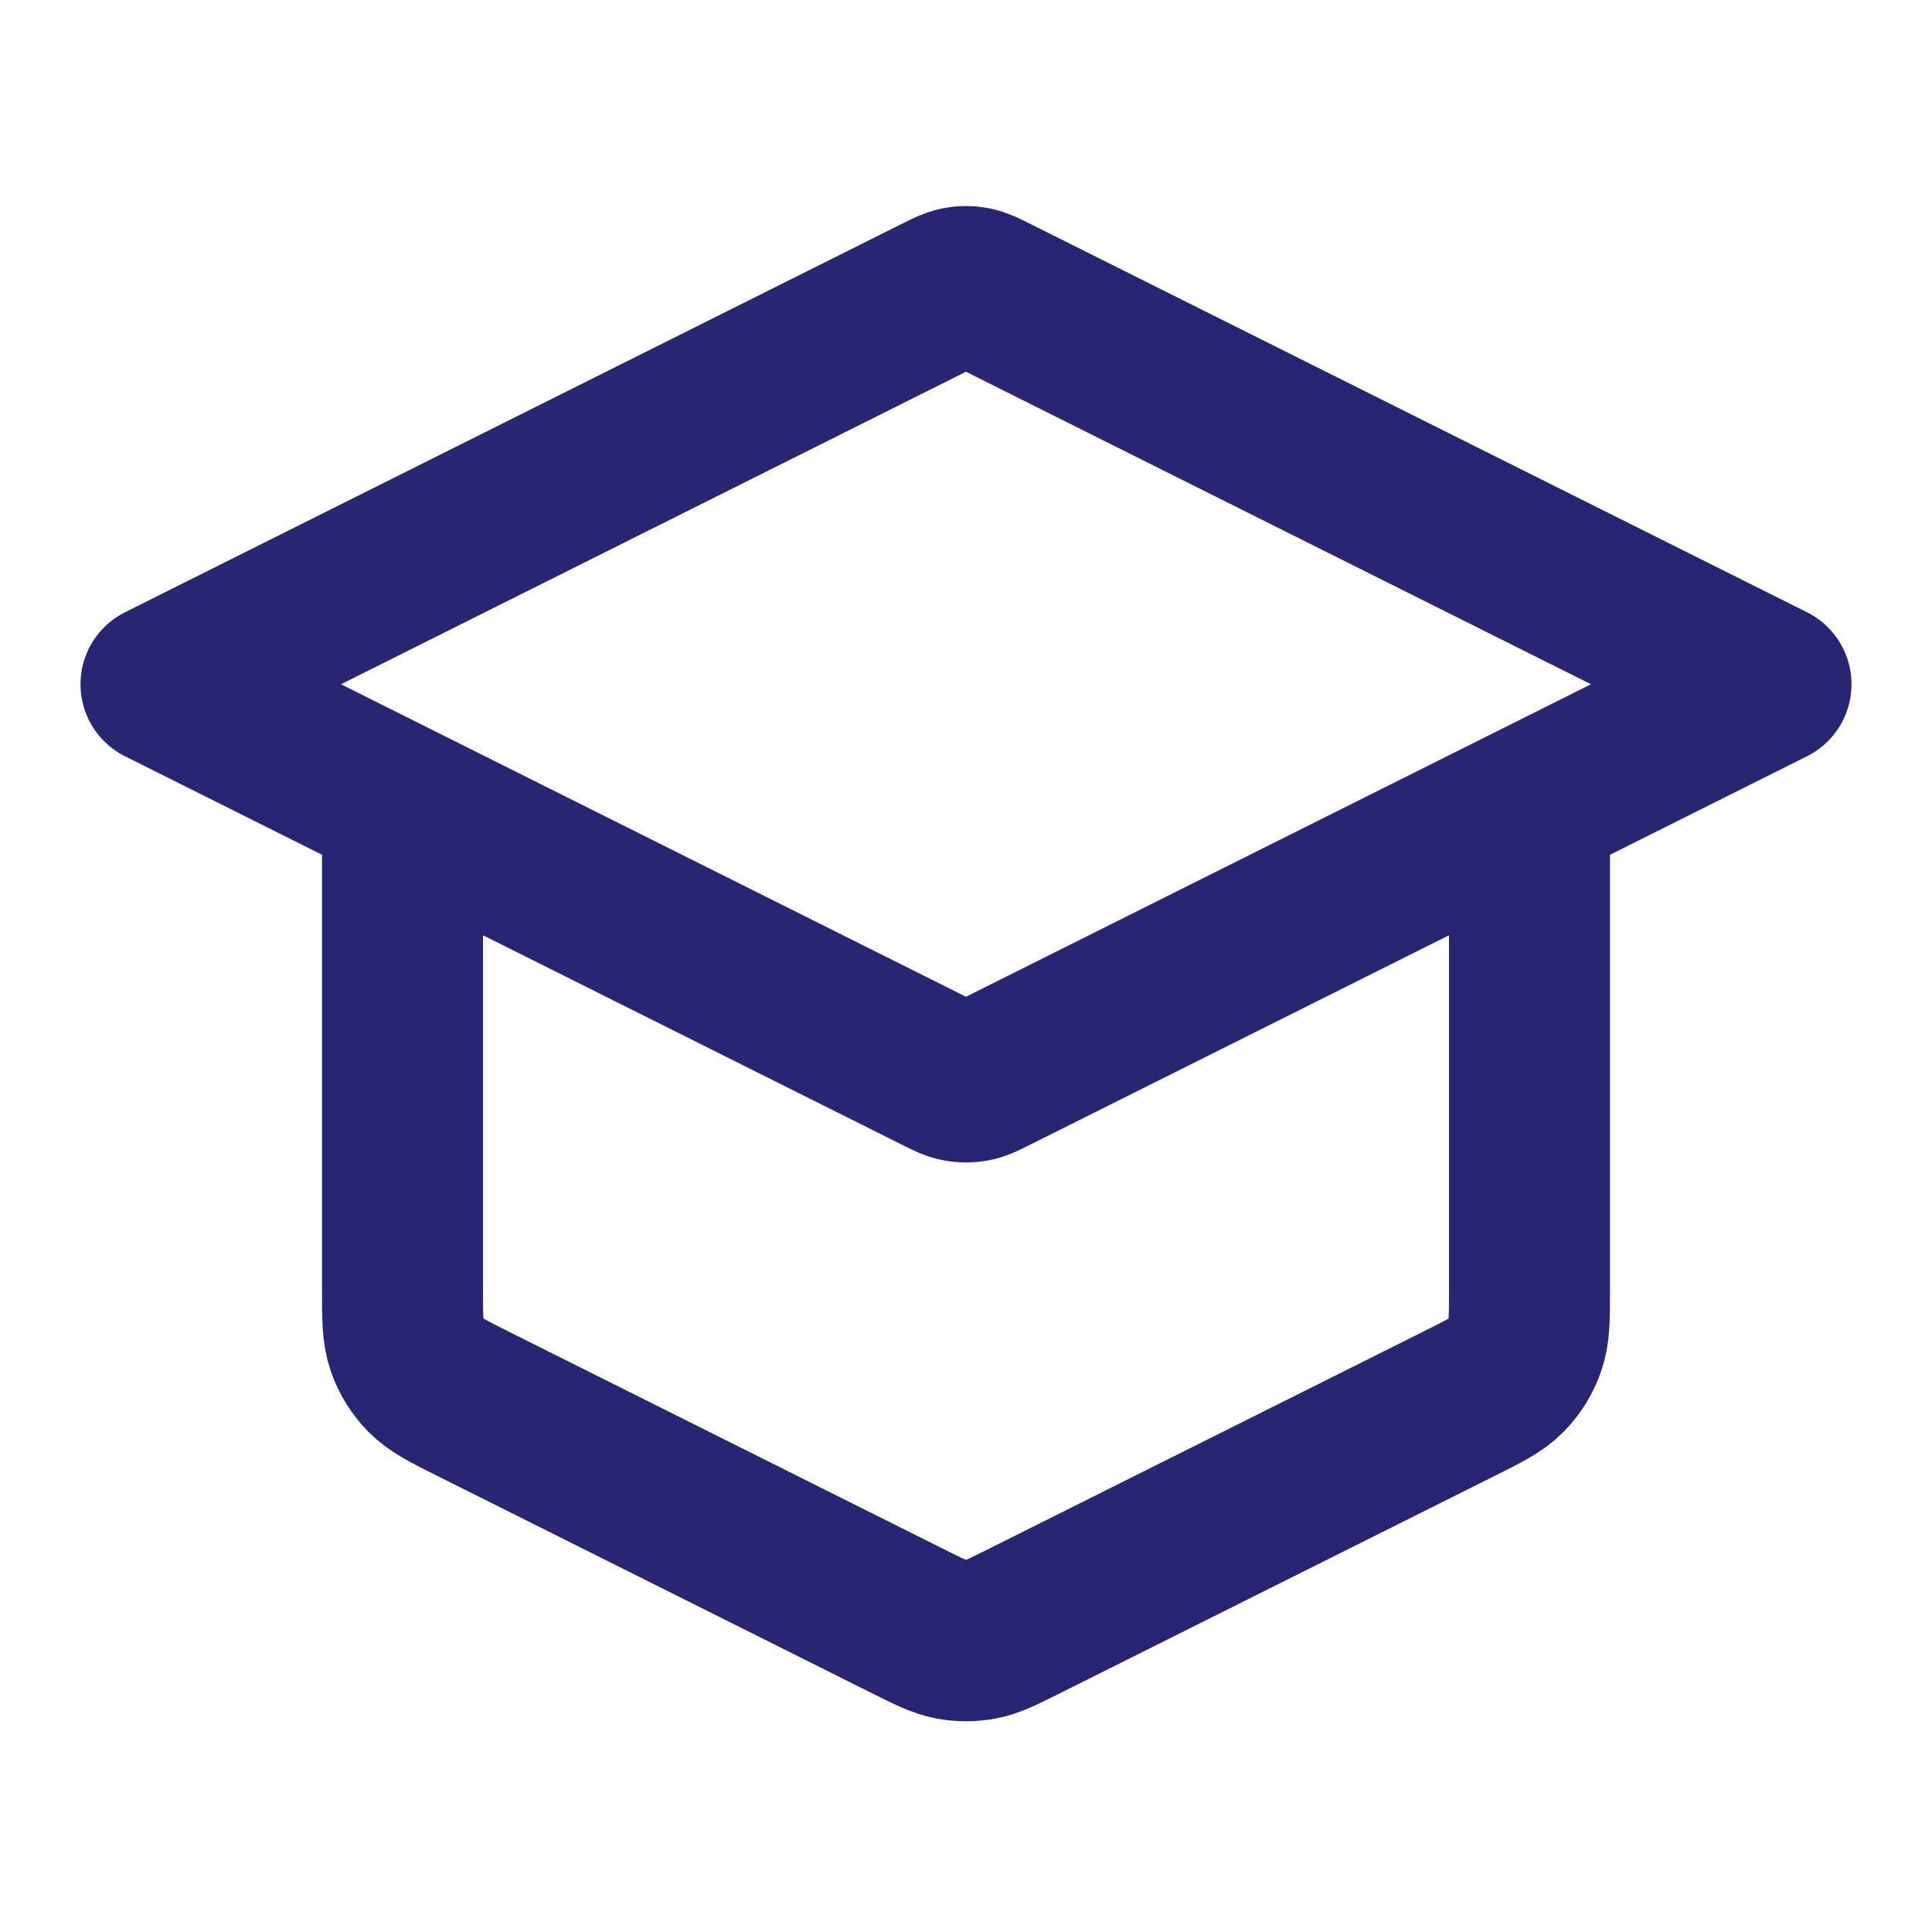
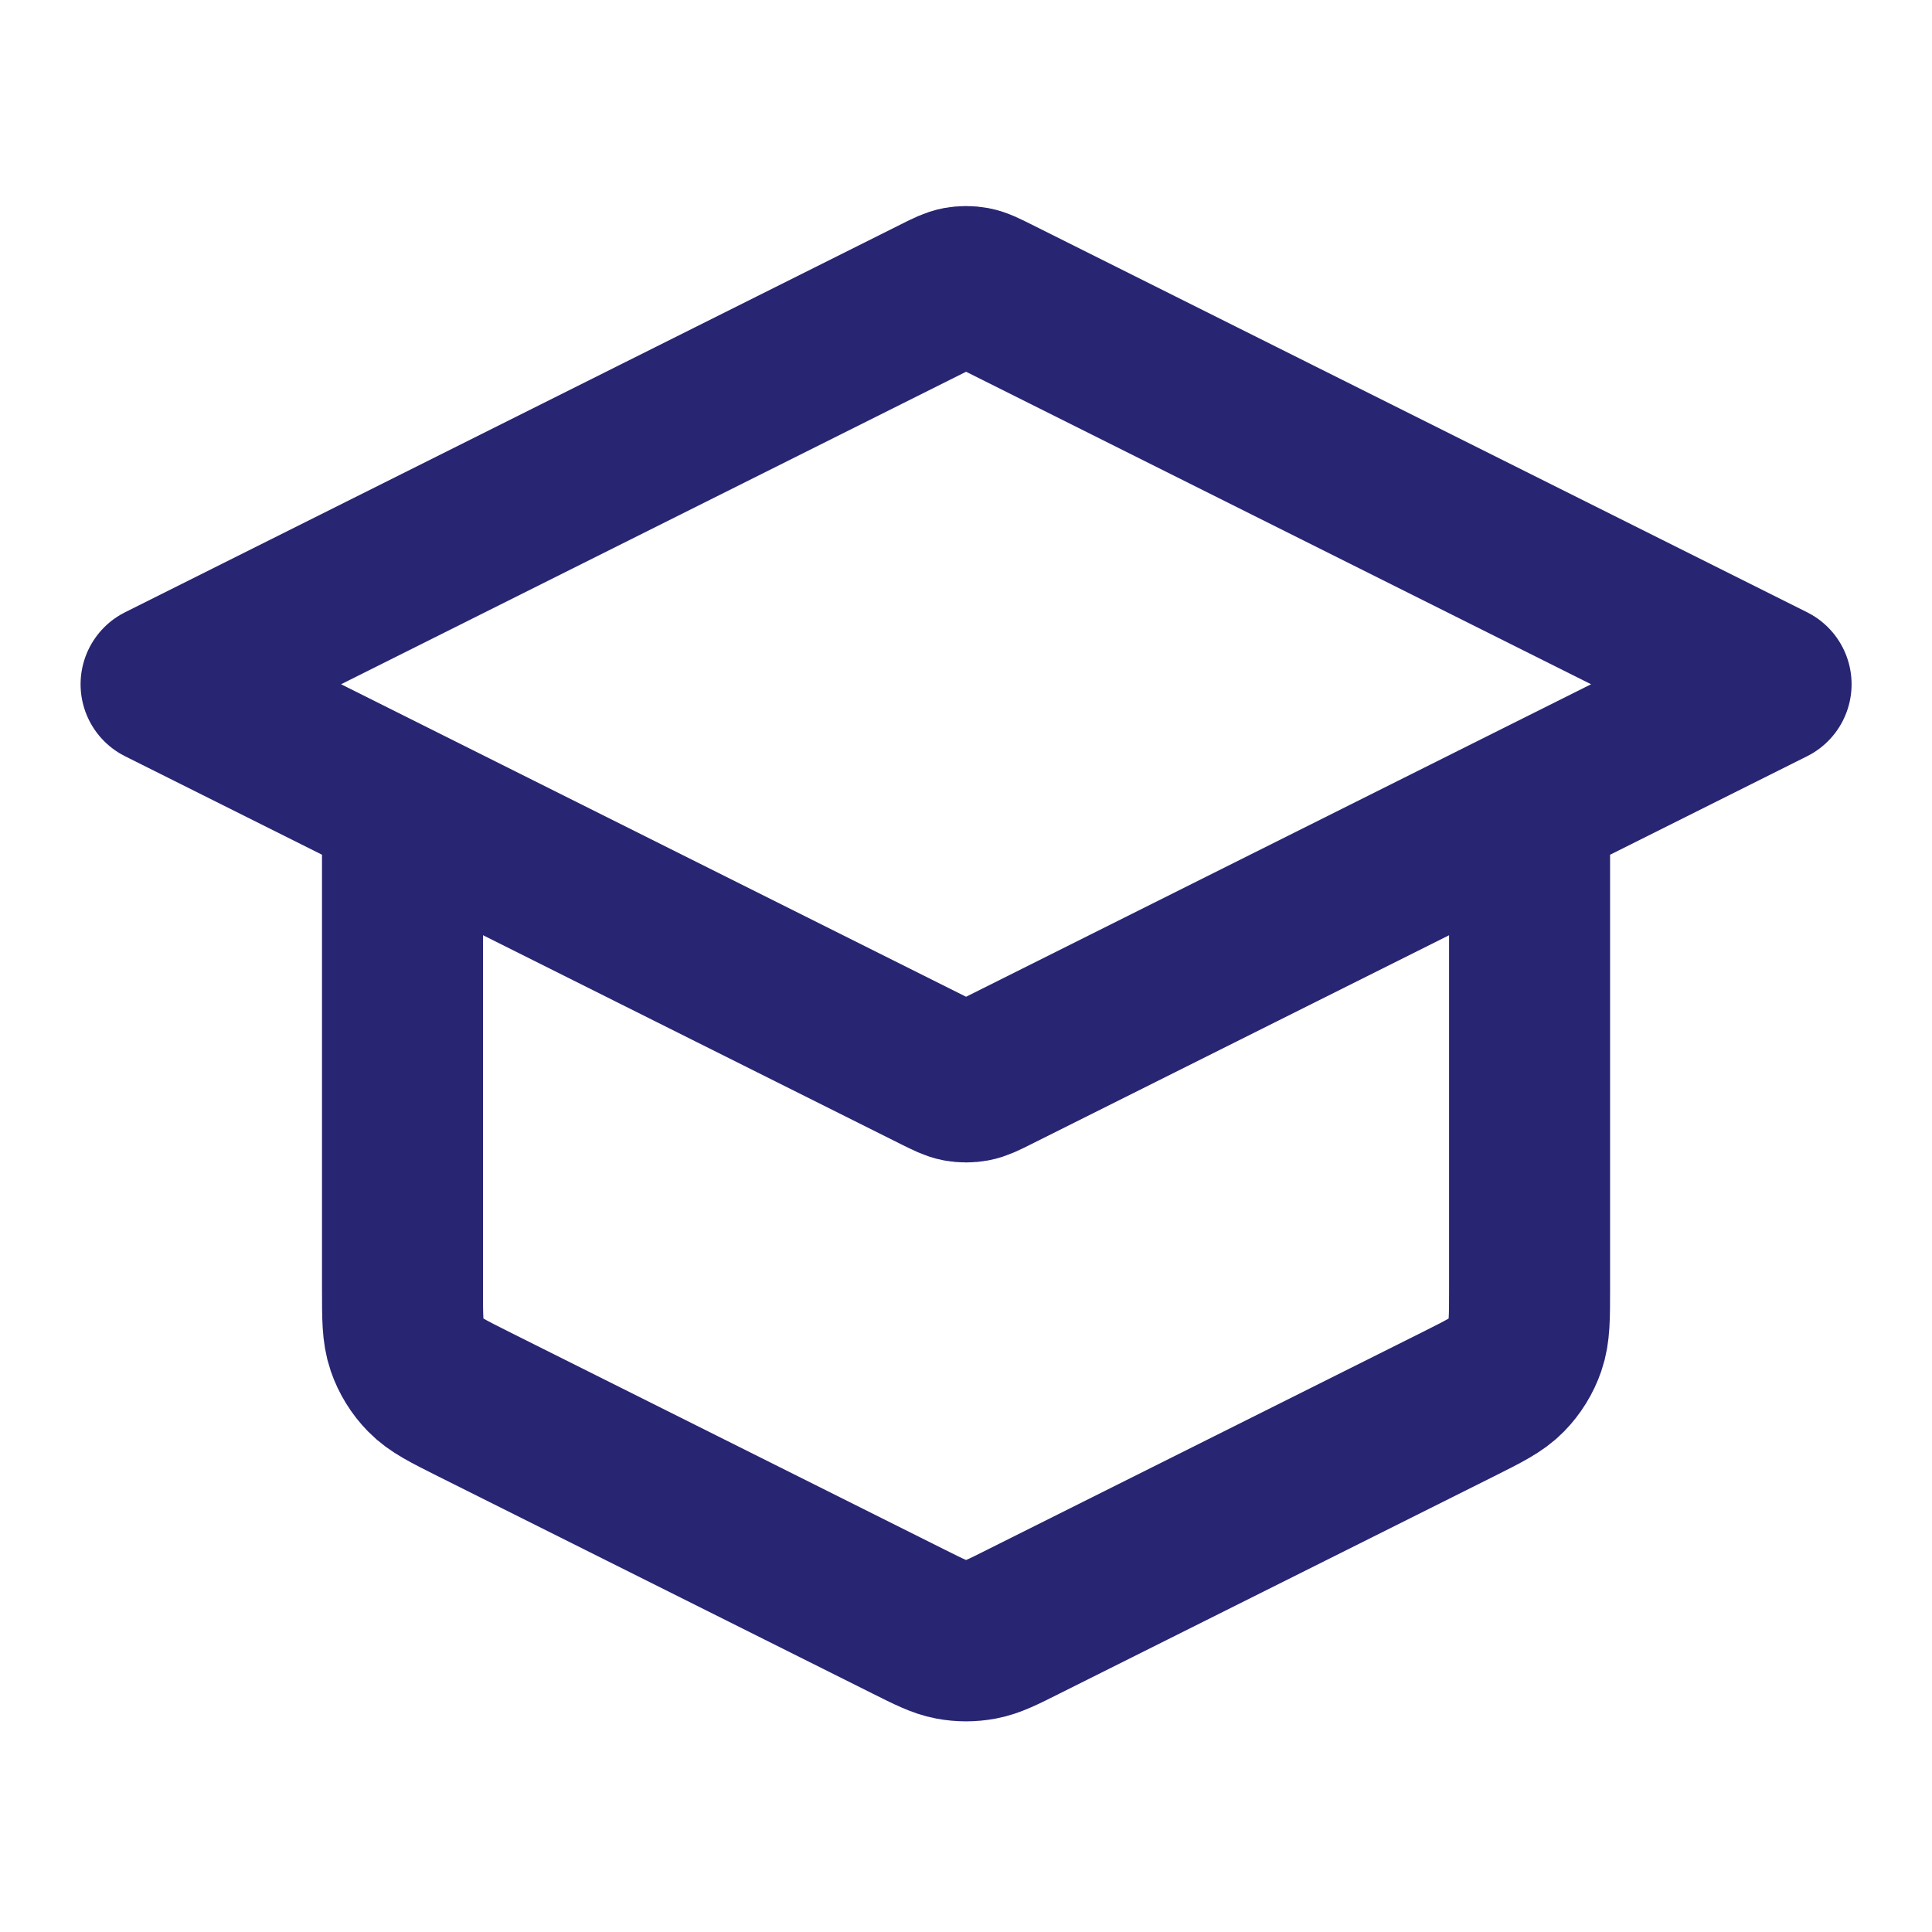
- <svg xmlns="http://www.w3.org/2000/svg" width="24" height="24" viewBox="0 0 24 24" fill="none">
-   <path d="M5 10V16.011C5 16.37 5 16.55 5.055 16.708C5.103 16.848 5.182 16.976 5.286 17.082C5.403 17.201 5.563 17.282 5.884 17.442L11.284 20.142C11.547 20.273 11.678 20.339 11.816 20.365C11.938 20.388 12.062 20.388 12.184 20.365C12.322 20.339 12.453 20.273 12.716 20.142L18.116 17.442C18.437 17.282 18.597 17.201 18.714 17.082C18.818 16.976 18.897 16.848 18.945 16.708C19 16.55 19 16.37 19 16.011V10M2 8.5L11.642 3.679C11.773 3.613 11.839 3.581 11.908 3.568C11.969 3.556 12.031 3.556 12.092 3.568C12.161 3.581 12.227 3.613 12.358 3.679L22 8.5L12.358 13.321C12.227 13.387 12.161 13.42 12.092 13.432C12.031 13.444 11.969 13.444 11.908 13.432C11.839 13.42 11.773 13.387 11.642 13.321L2 8.5Z" stroke="#282573" stroke-width="2" stroke-linecap="round" stroke-linejoin="round" />
+ <svg xmlns="http://www.w3.org/2000/svg" fill="none" height="24" viewBox="0 0 24 24" width="24">
+   <path d="m5 10v6.011c0 .359 0 .538.055.697.048.14.127.268.231.374.117.12.278.2.599.361l5.4 2.7c.262.131.394.197.531.223.122.023.247.023.369 0 .138-.026.269-.091.531-.223l5.4-2.7c.321-.161.482-.241.599-.361.104-.106.183-.234.231-.374.055-.159.055-.338.055-.697v-6.011m-17-1.5 9.642-4.821c.131-.066.197-.098.266-.111.061-.011.123-.011.184 0 .069.013.134.046.266.111l9.642 4.821-9.642 4.821c-.131.066-.197.098-.266.111-.061.011-.123.011-.184 0-.069-.013-.134-.046-.266-.111z" stroke="#282573" stroke-linecap="round" stroke-linejoin="round" stroke-width="2" />
</svg>
